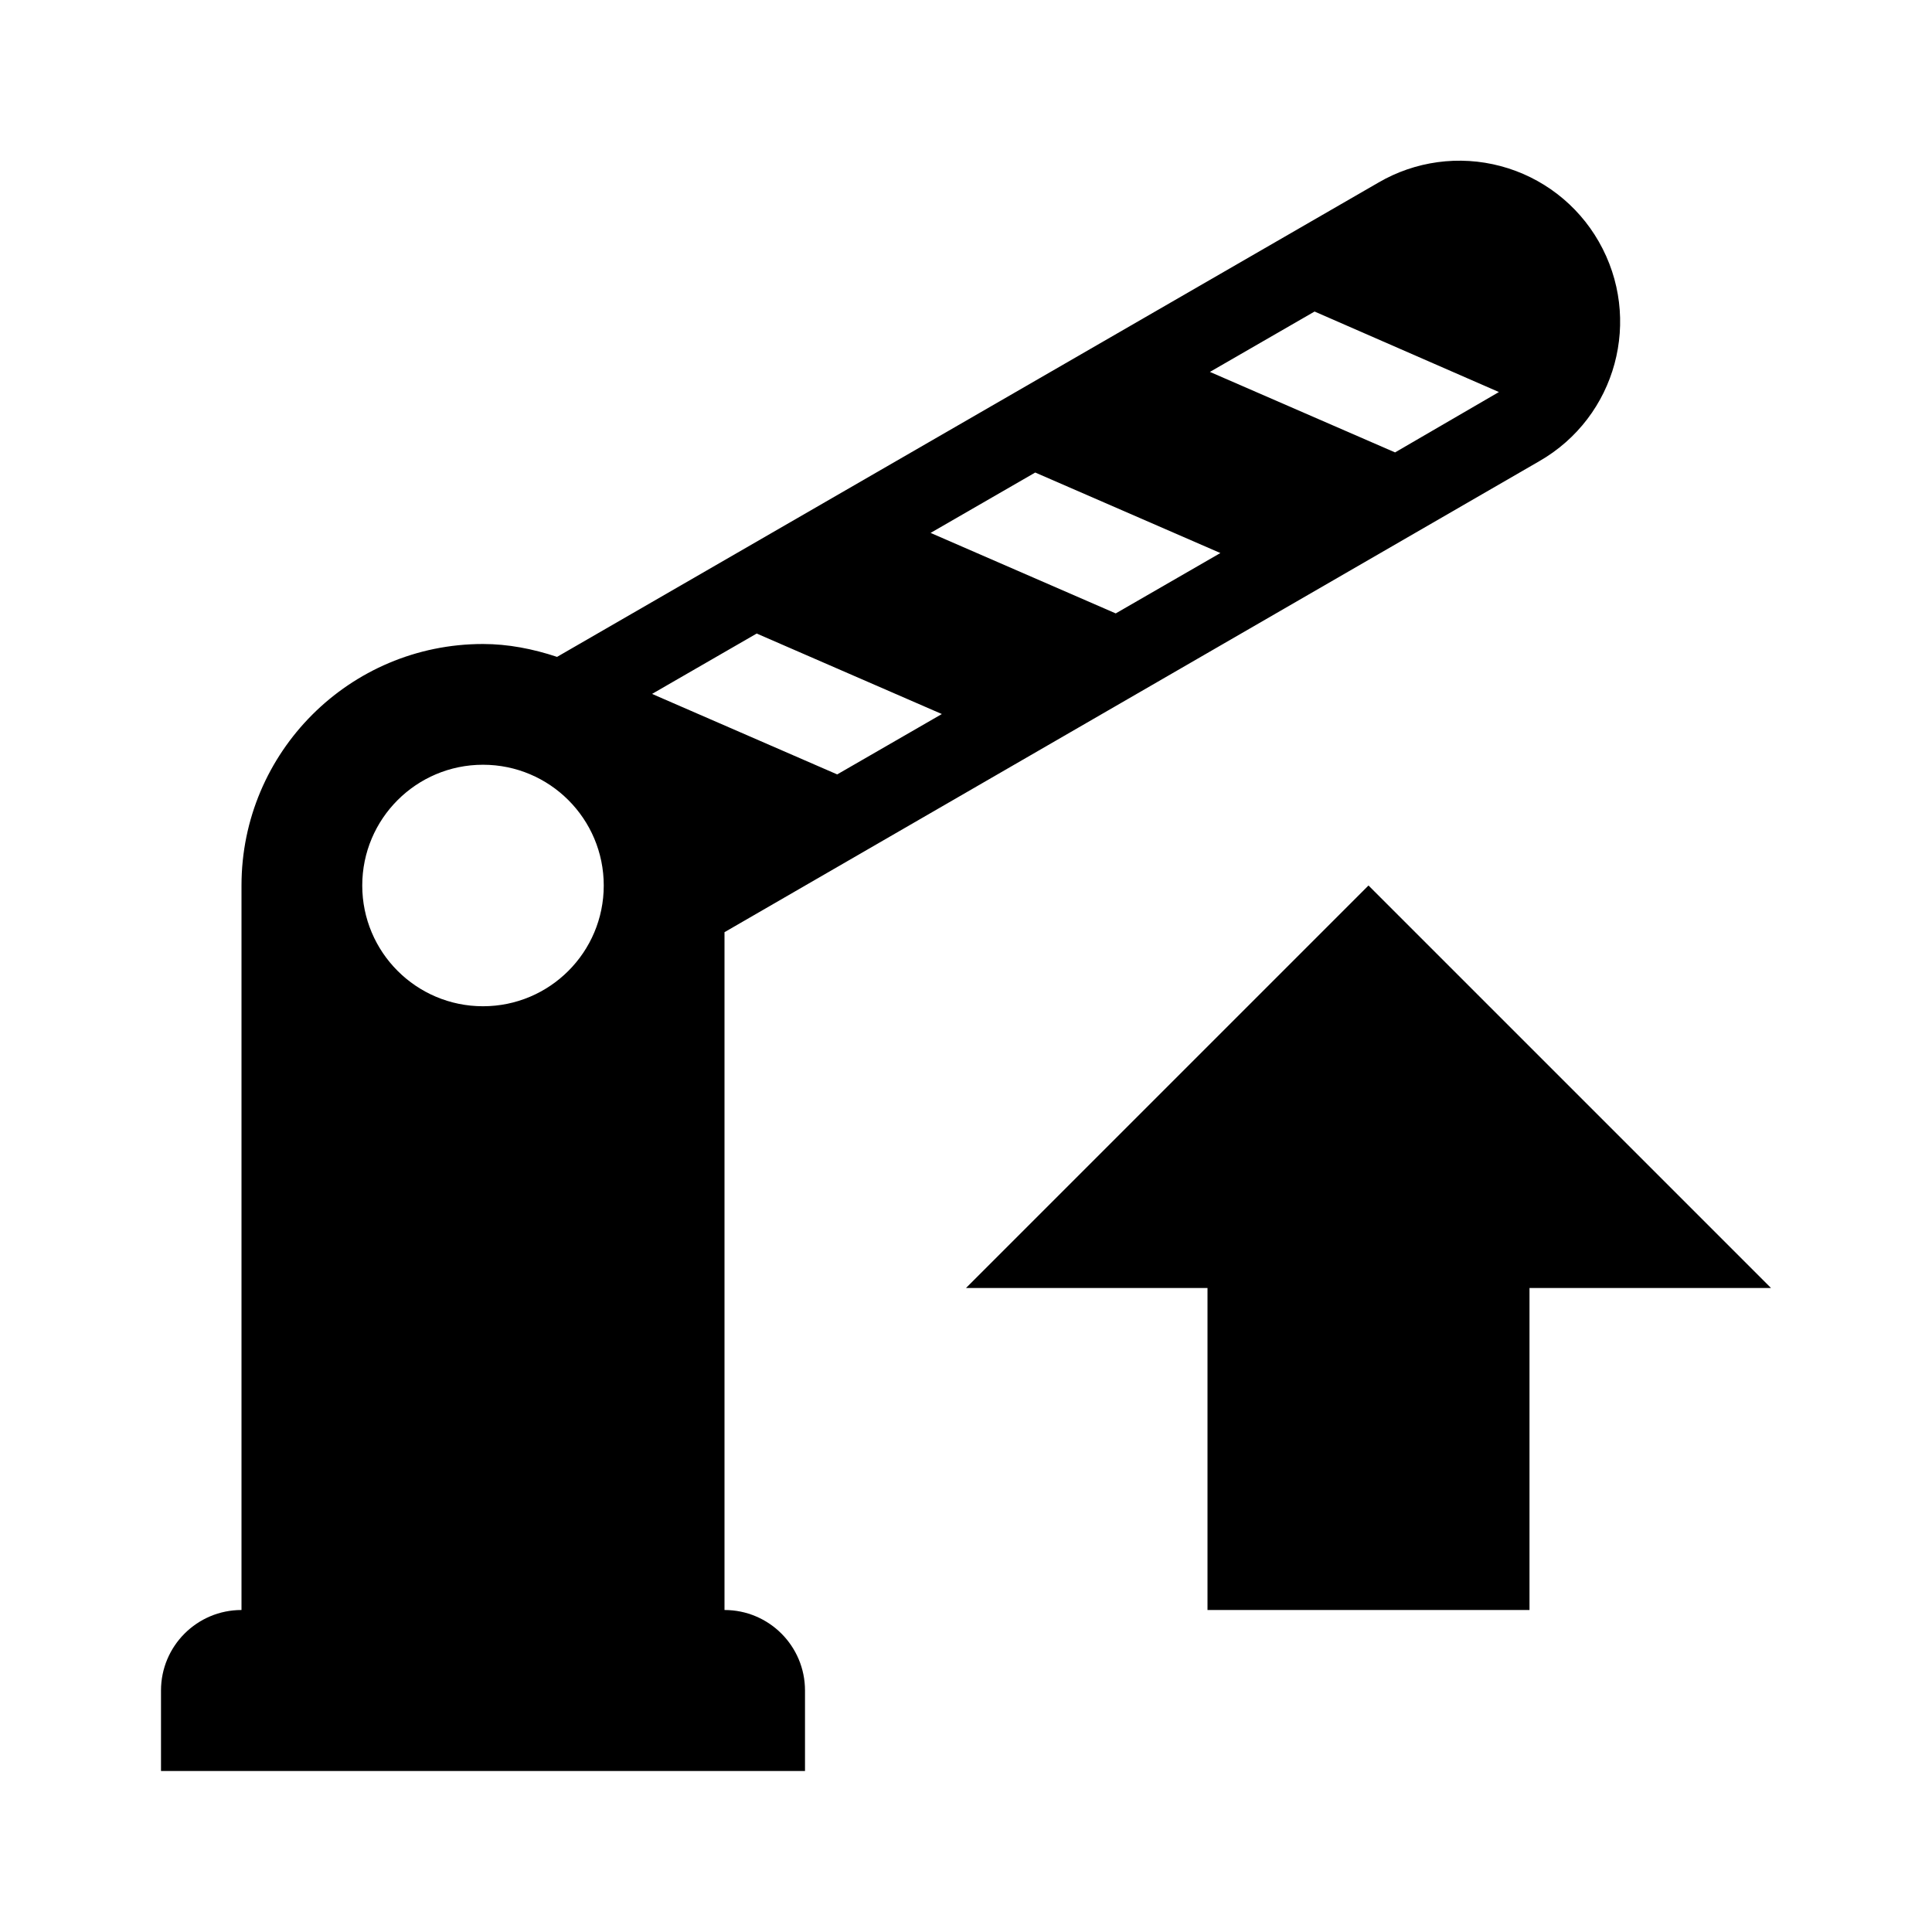
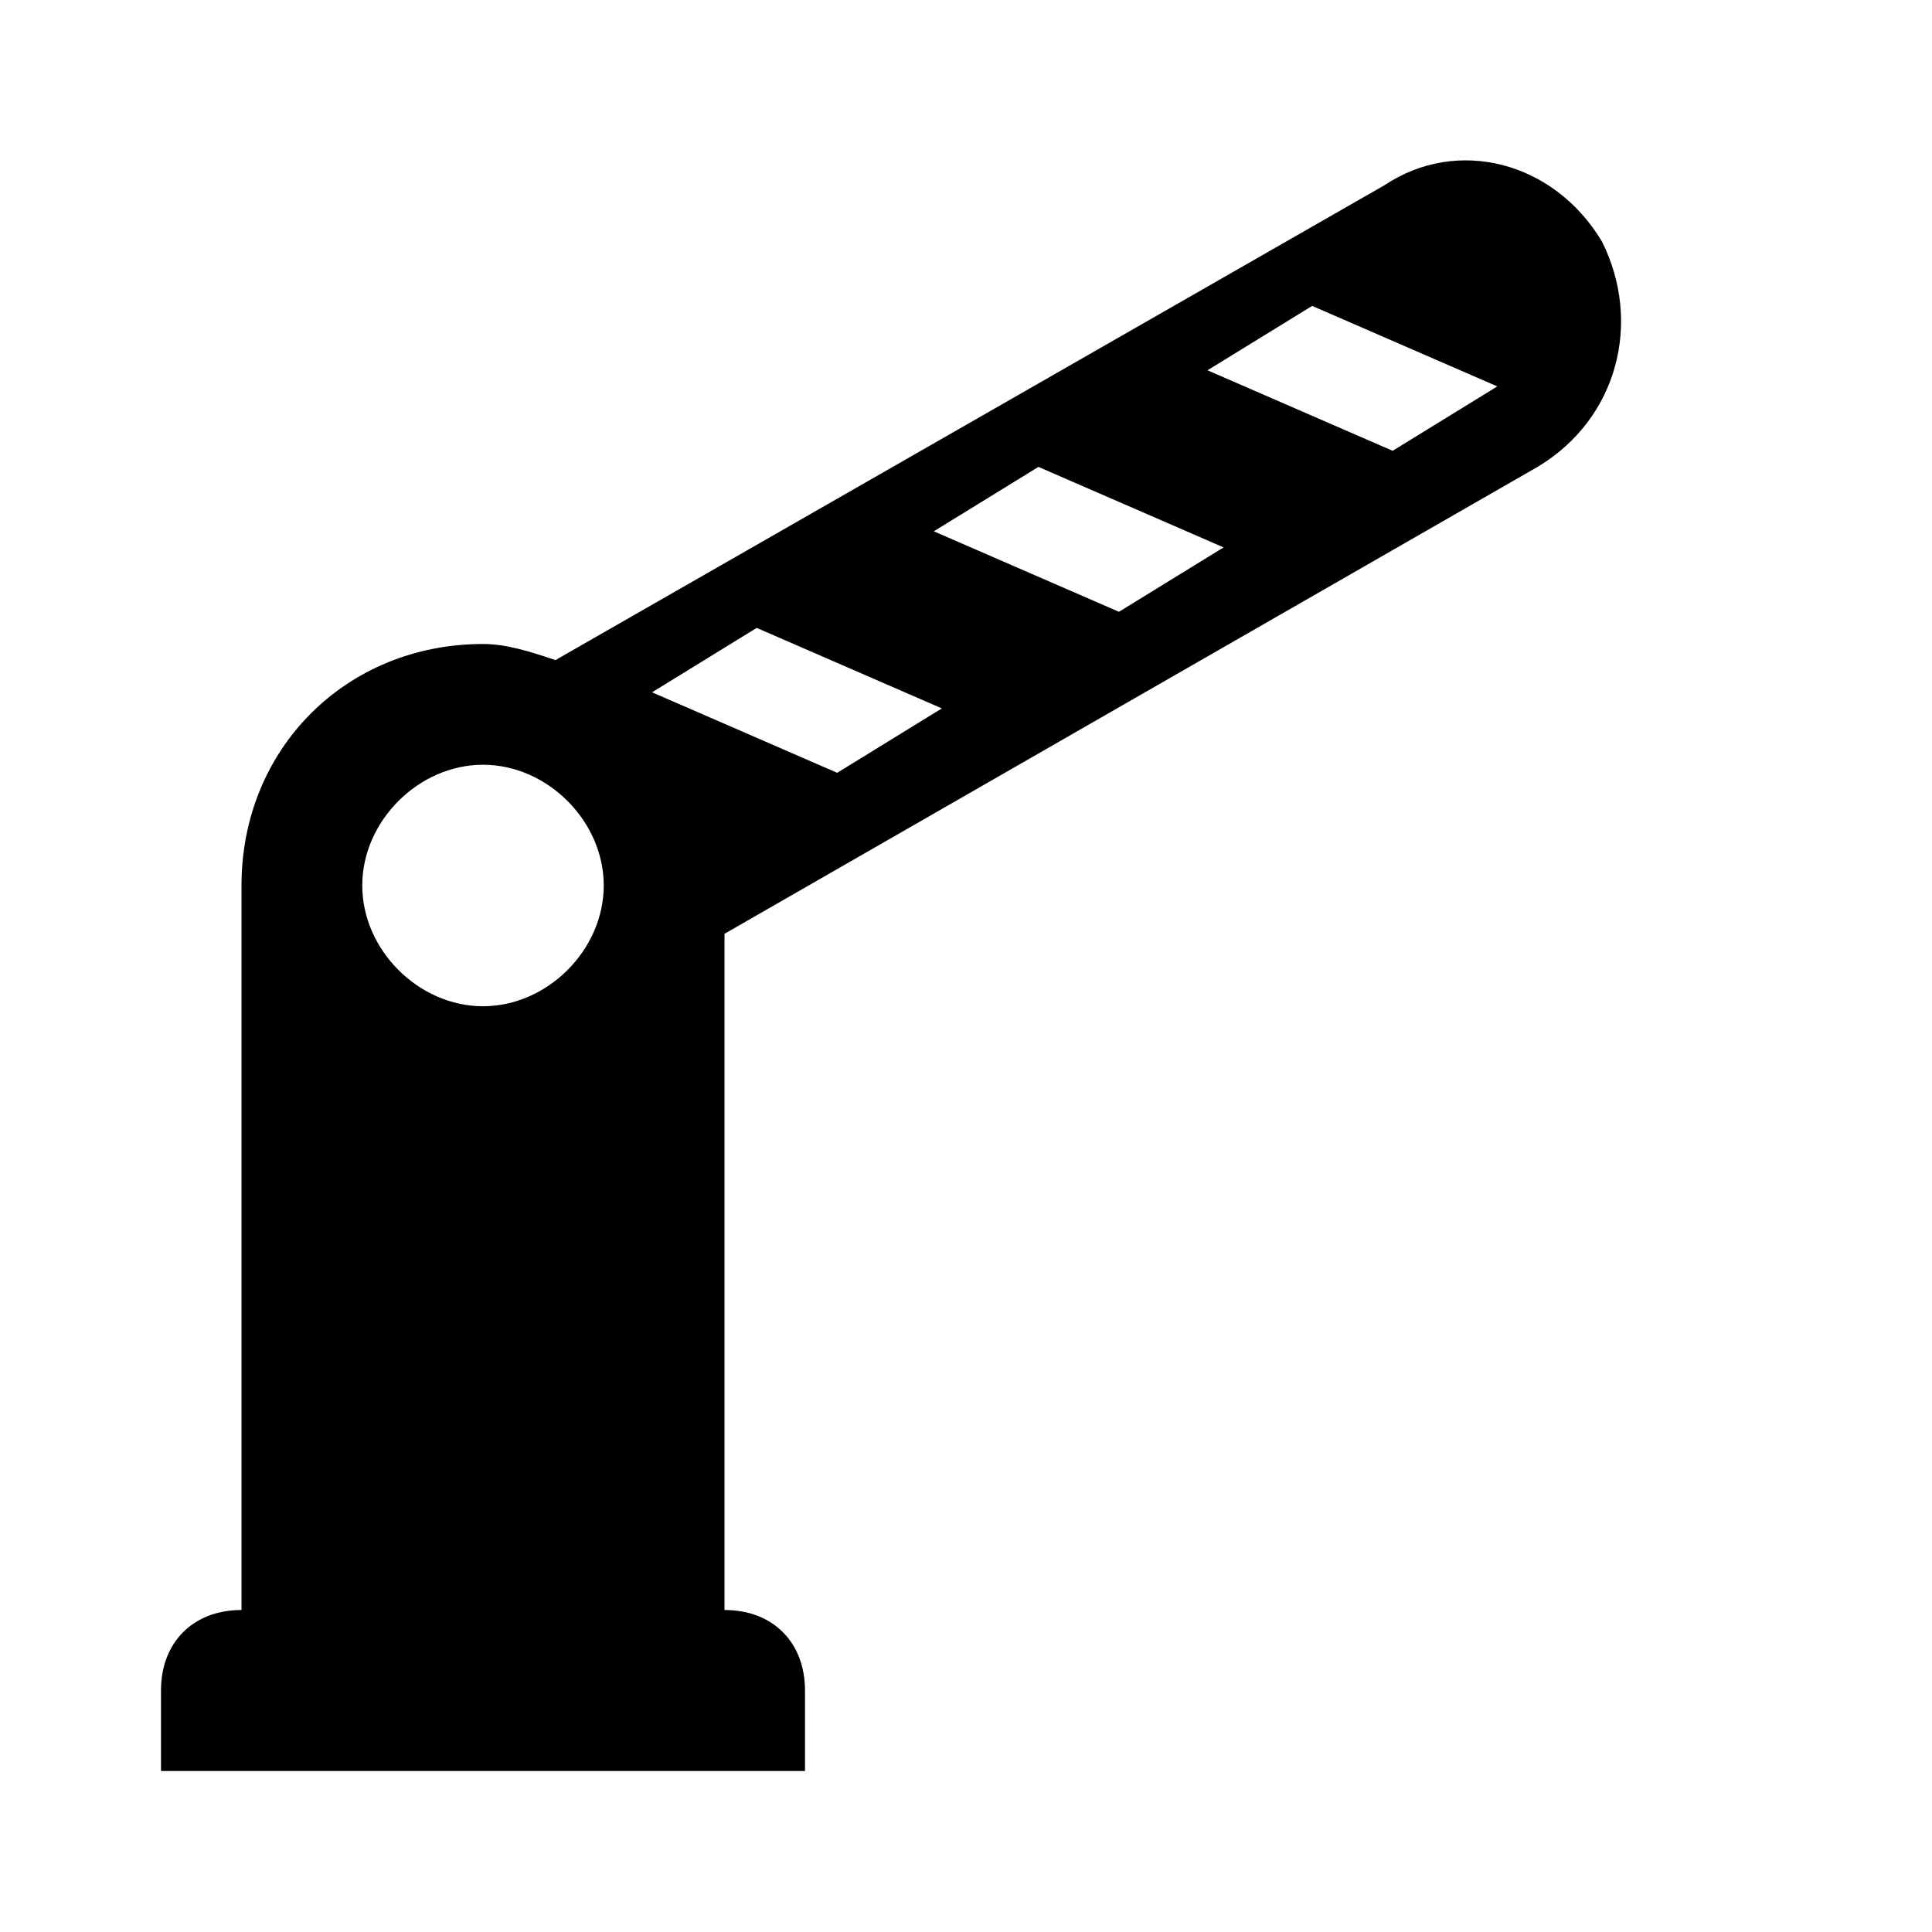
<svg xmlns="http://www.w3.org/2000/svg" viewBox="0 0 24 24">
-   <path d="M19.86 3a1.995 1.995 0 0 0-2.74-.73L6.92 8.16C6.62 8.06 6.31 8 6 8a3 3 0 0 0-3 3v9a1 1 0 0 0-1 1v1h8v-1a1 1 0 0 0-1-1v-8.42l10.12-5.85c.96-.55 1.29-1.77.74-2.73M6 12.5A1.5 1.5 0 0 1 4.5 11 1.5 1.5 0 0 1 6 9.5 1.5 1.5 0 0 1 7.5 11 1.5 1.5 0 0 1 6 12.5m4.4-2.88-2.3-1 1.3-.75 2.3 1-1.3.75m3.46-2-2.3-1 1.3-.75 2.3 1-1.3.75m3.47-2-2.3-1 1.3-.75 2.29 1-1.29.75M17 11l5 5h-3v4h-4v-4h-3l5-5" />
+   <path d="M19.9 3c-.6-1-1.8-1.3-2.7-.7L6.9 8.2C6.6 8.1 6.3 8 6 8c-1.7 0-3 1.3-3 3v9c-.6 0-1 .4-1 1v1h8v-1c0-.6-.4-1-1-1v-8.4l10.1-5.8c1-.6 1.3-1.8.8-2.8M6 12.5c-.8 0-1.5-.7-1.5-1.5S5.2 9.5 6 9.5s1.5.7 1.5 1.5-.7 1.5-1.5 1.5m4.4-2.9-2.3-1 1.3-.8 2.3 1-1.3.8m3.5-2-2.3-1 1.3-.8 2.3 1-1.3.8m3.4-2-2.3-1 1.3-.8 2.3 1-1.3.8" />
</svg>
